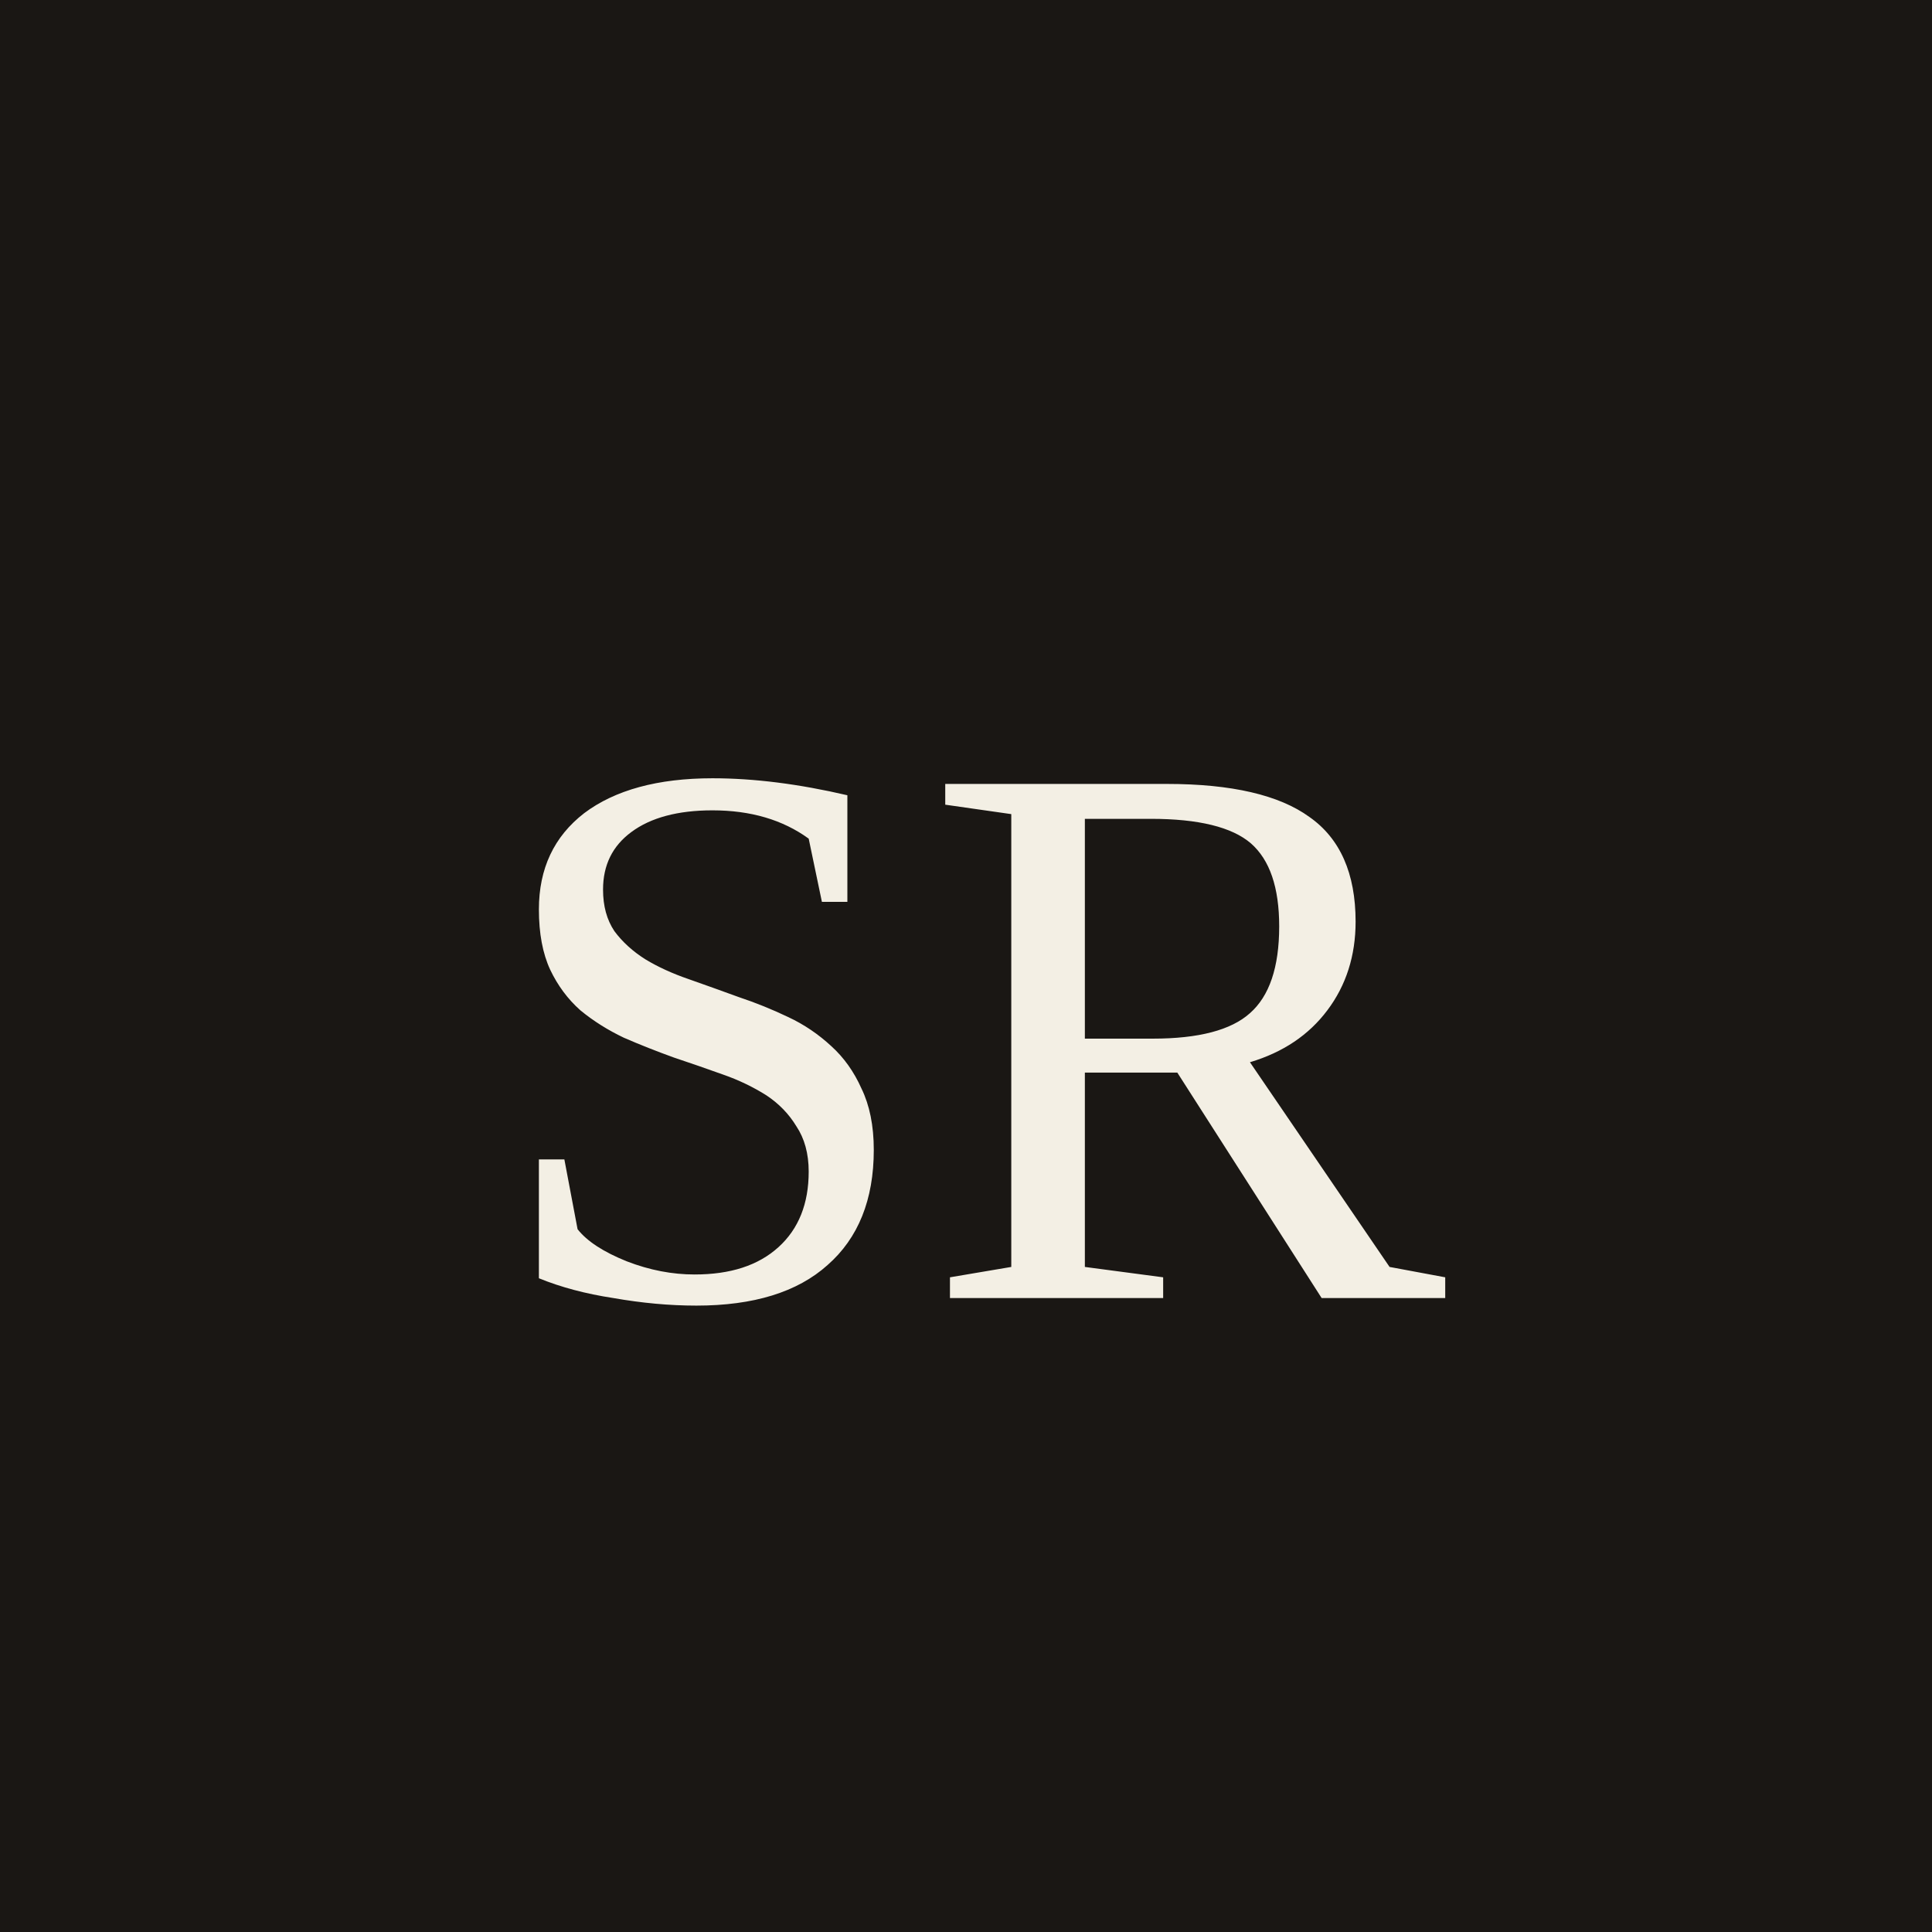
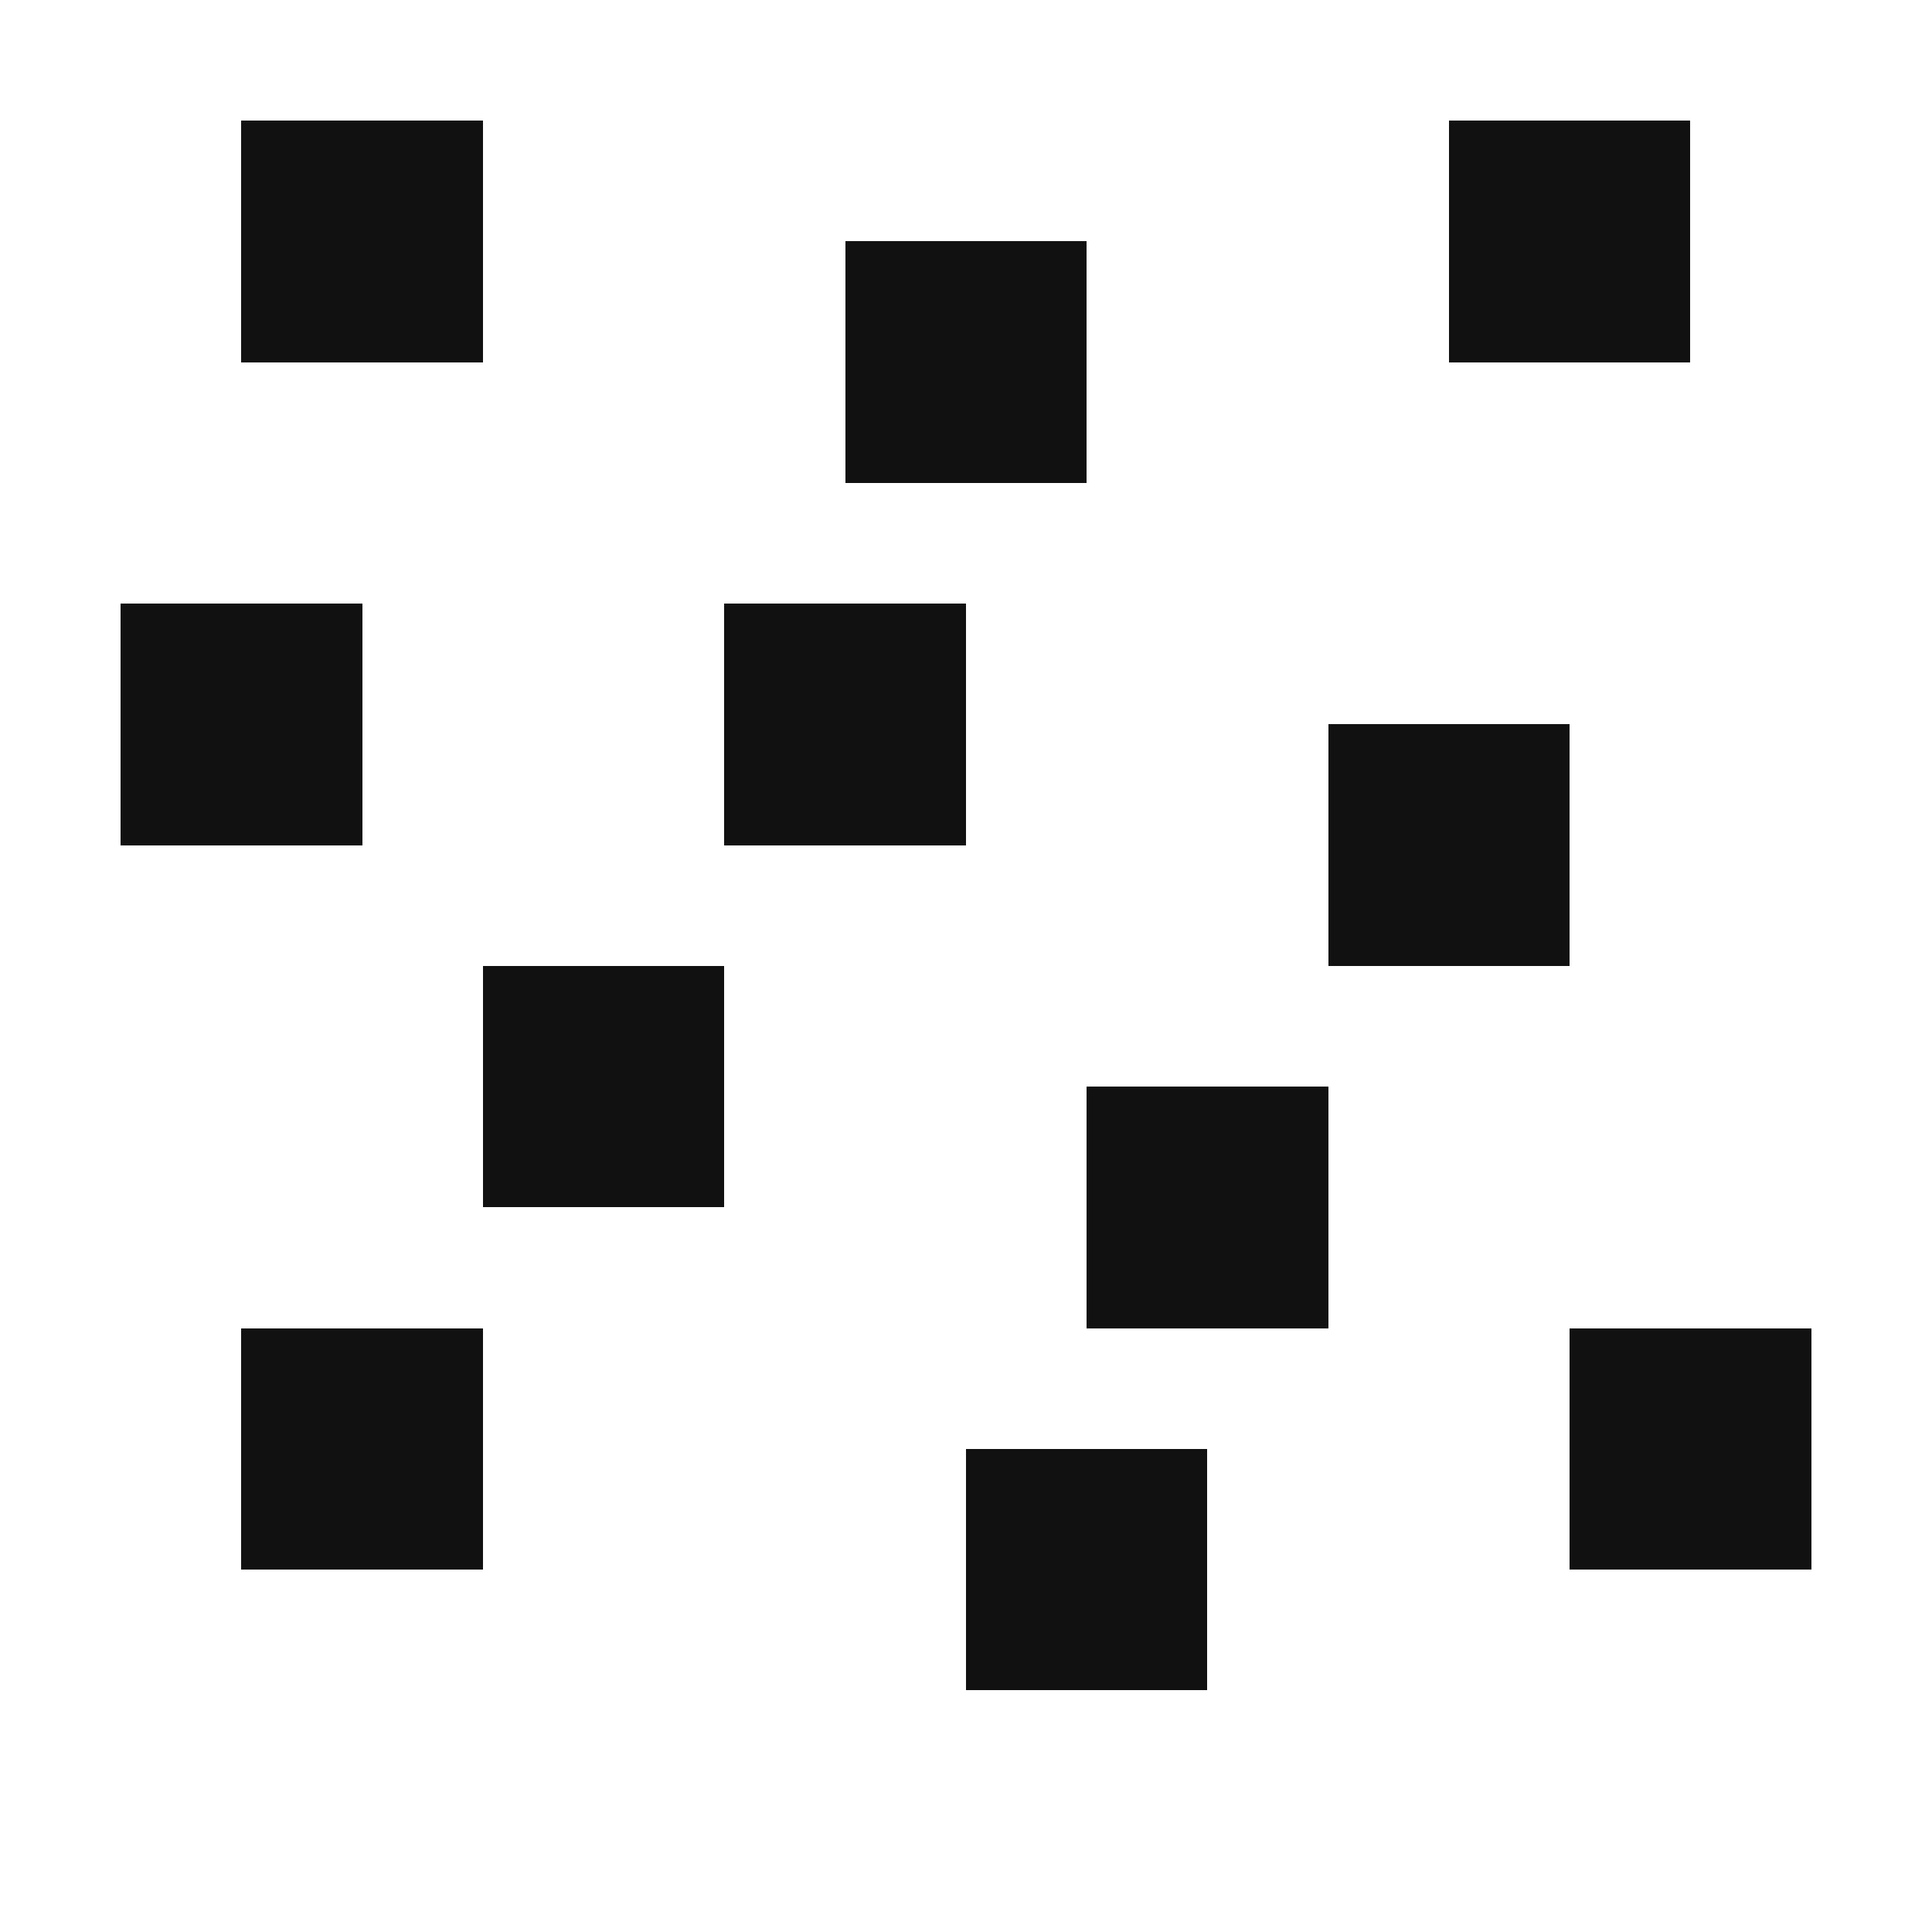
- <svg xmlns="http://www.w3.org/2000/svg" viewBox="0 0 32 32">
-   <rect width="32" height="32" fill="#1a1714" />
-   <text x="16" y="21.5" text-anchor="middle" font-family="Georgia, 'Times New Roman', serif" font-size="13" fill="#f3efe4">SR</text>
+ <svg xmlns="http://www.w3.org/2000/svg" viewBox="0 0 16 16" shape-rendering="crispEdges">
+   <rect width="16" height="16" fill="#fff" />
+   <g fill="#111">
+     <rect x="2" y="1" width="2" height="2" />
+     <rect x="7" y="2" width="2" height="2" />
+     <rect x="12" y="1" width="2" height="2" />
+     <rect x="1" y="5" width="2" height="2" />
+     <rect x="6" y="5" width="2" height="2" />
+     <rect x="11" y="6" width="2" height="2" />
+     <rect x="4" y="8" width="2" height="2" />
+     <rect x="9" y="9" width="2" height="2" />
+     <rect x="2" y="11" width="2" height="2" />
+     <rect x="8" y="12" width="2" height="2" />
+     <rect x="13" y="11" width="2" height="2" />
+   </g>
</svg>
